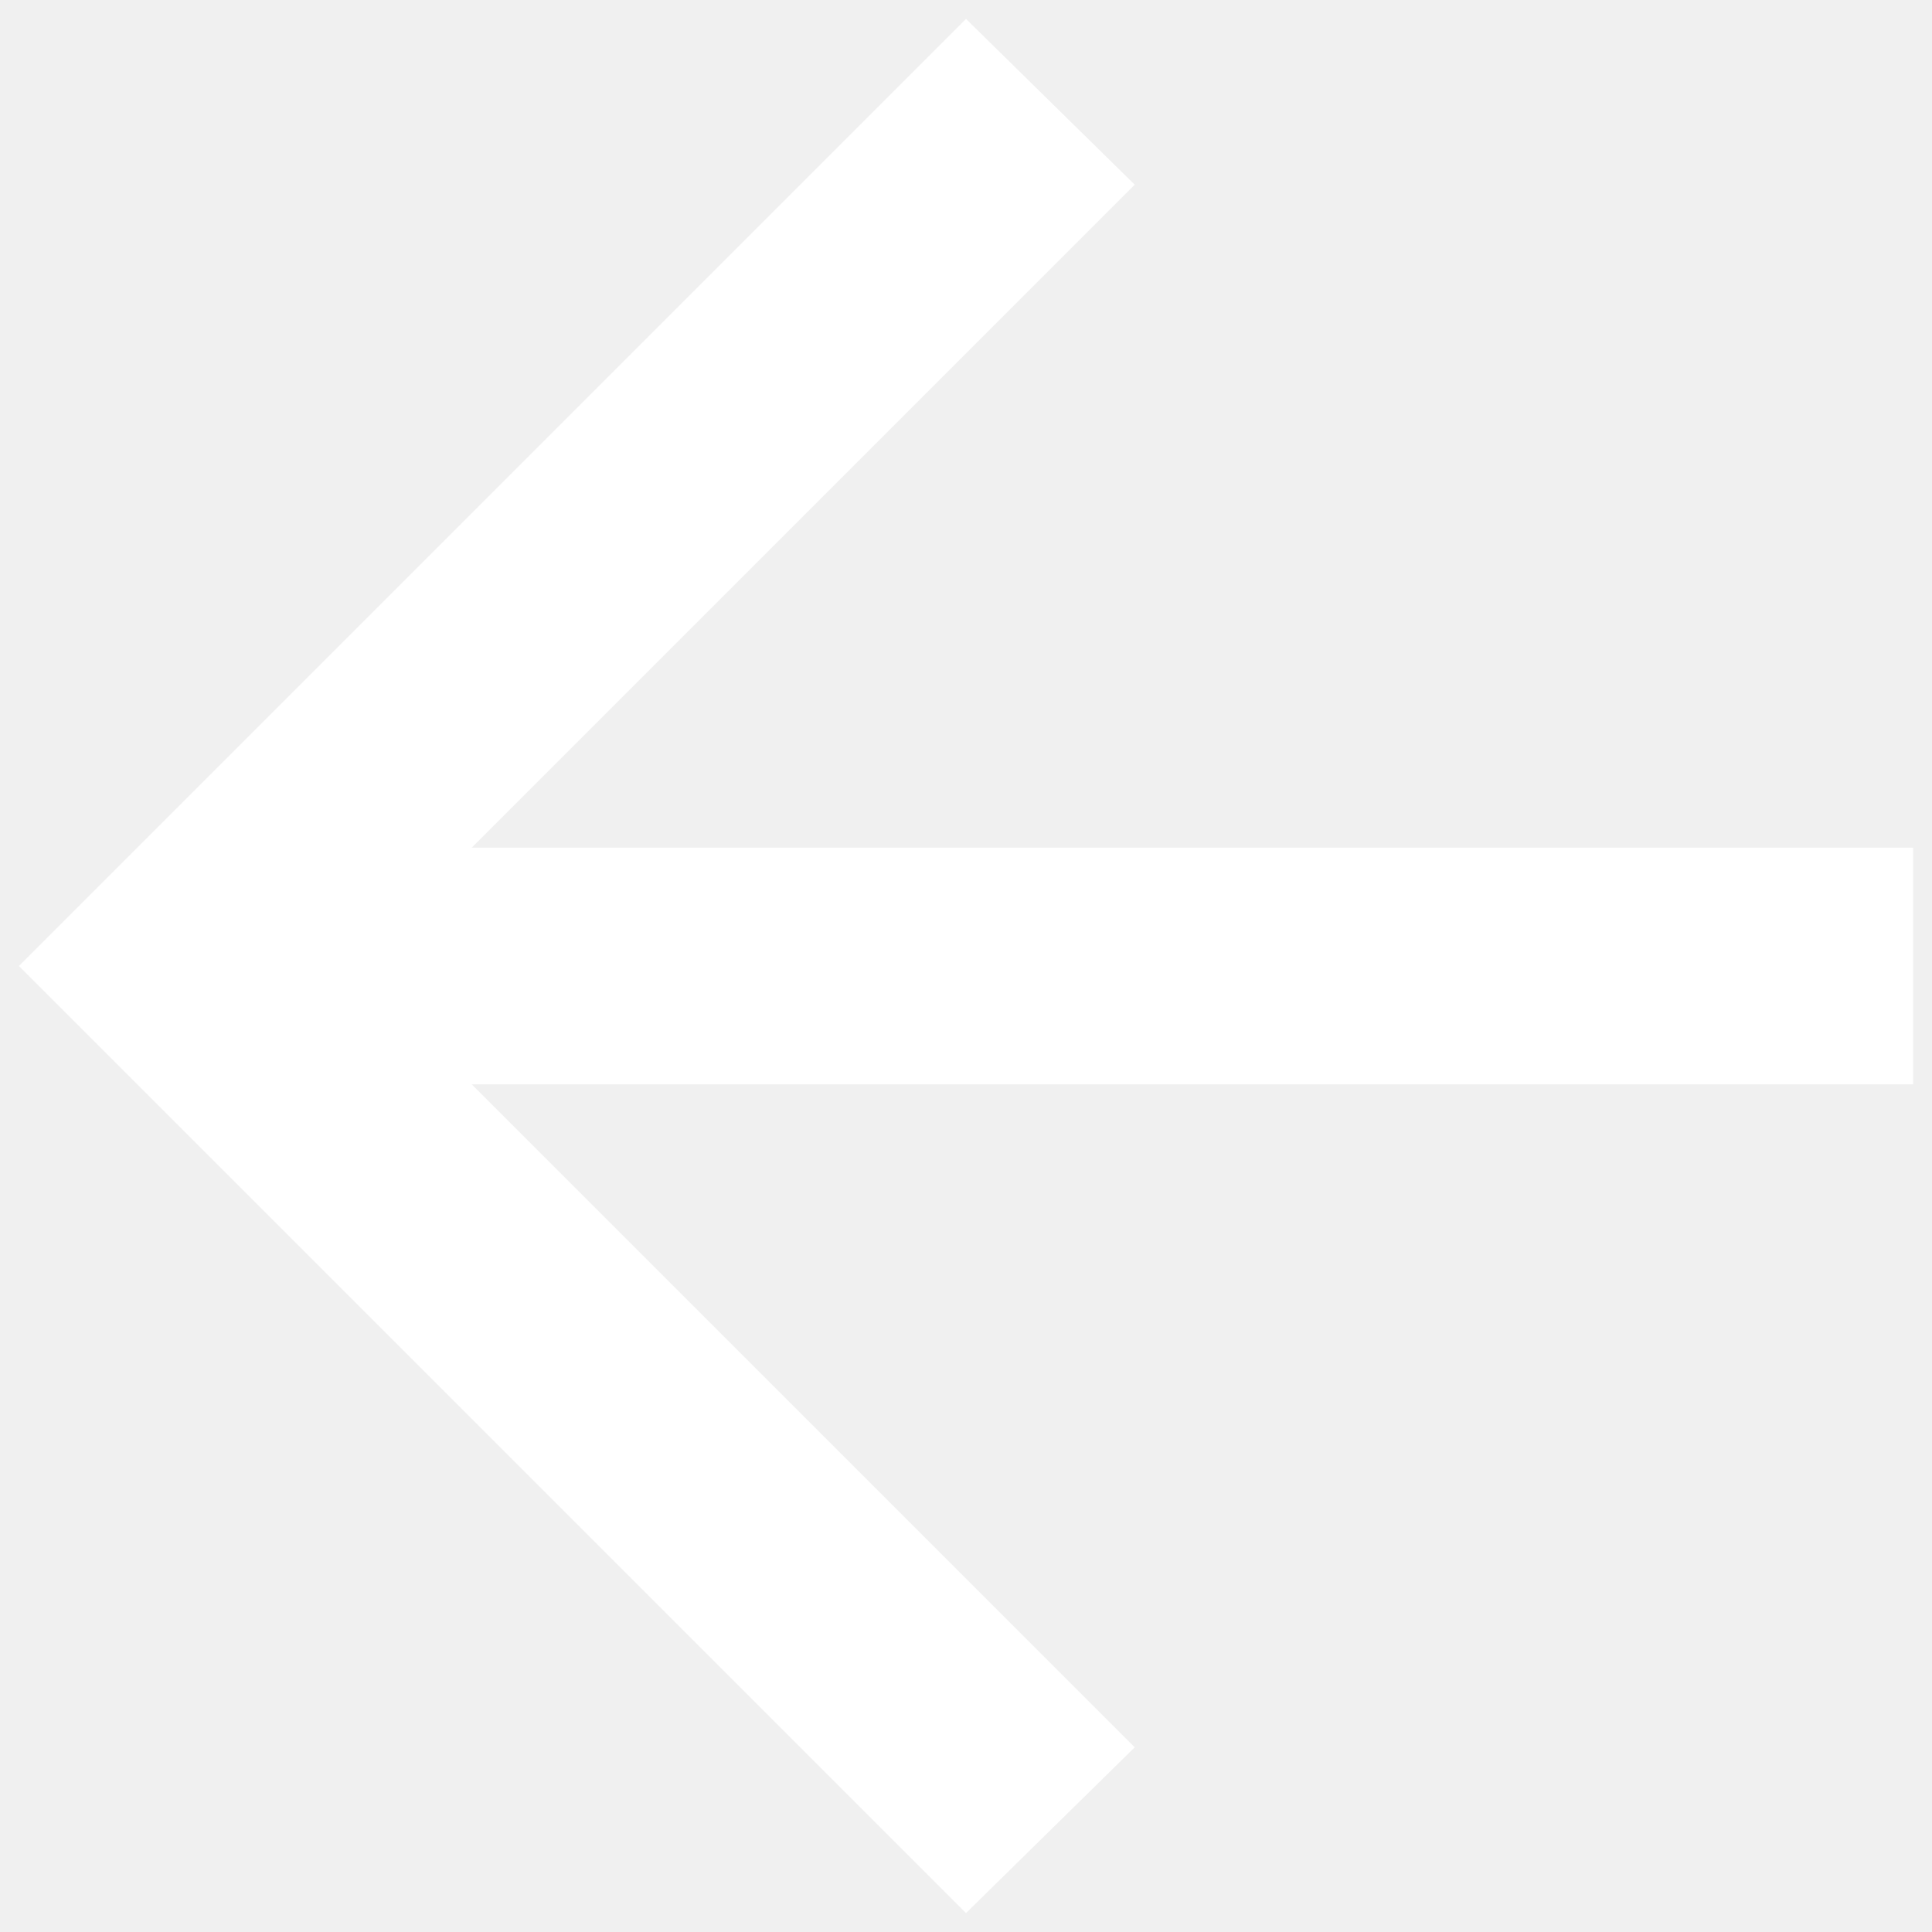
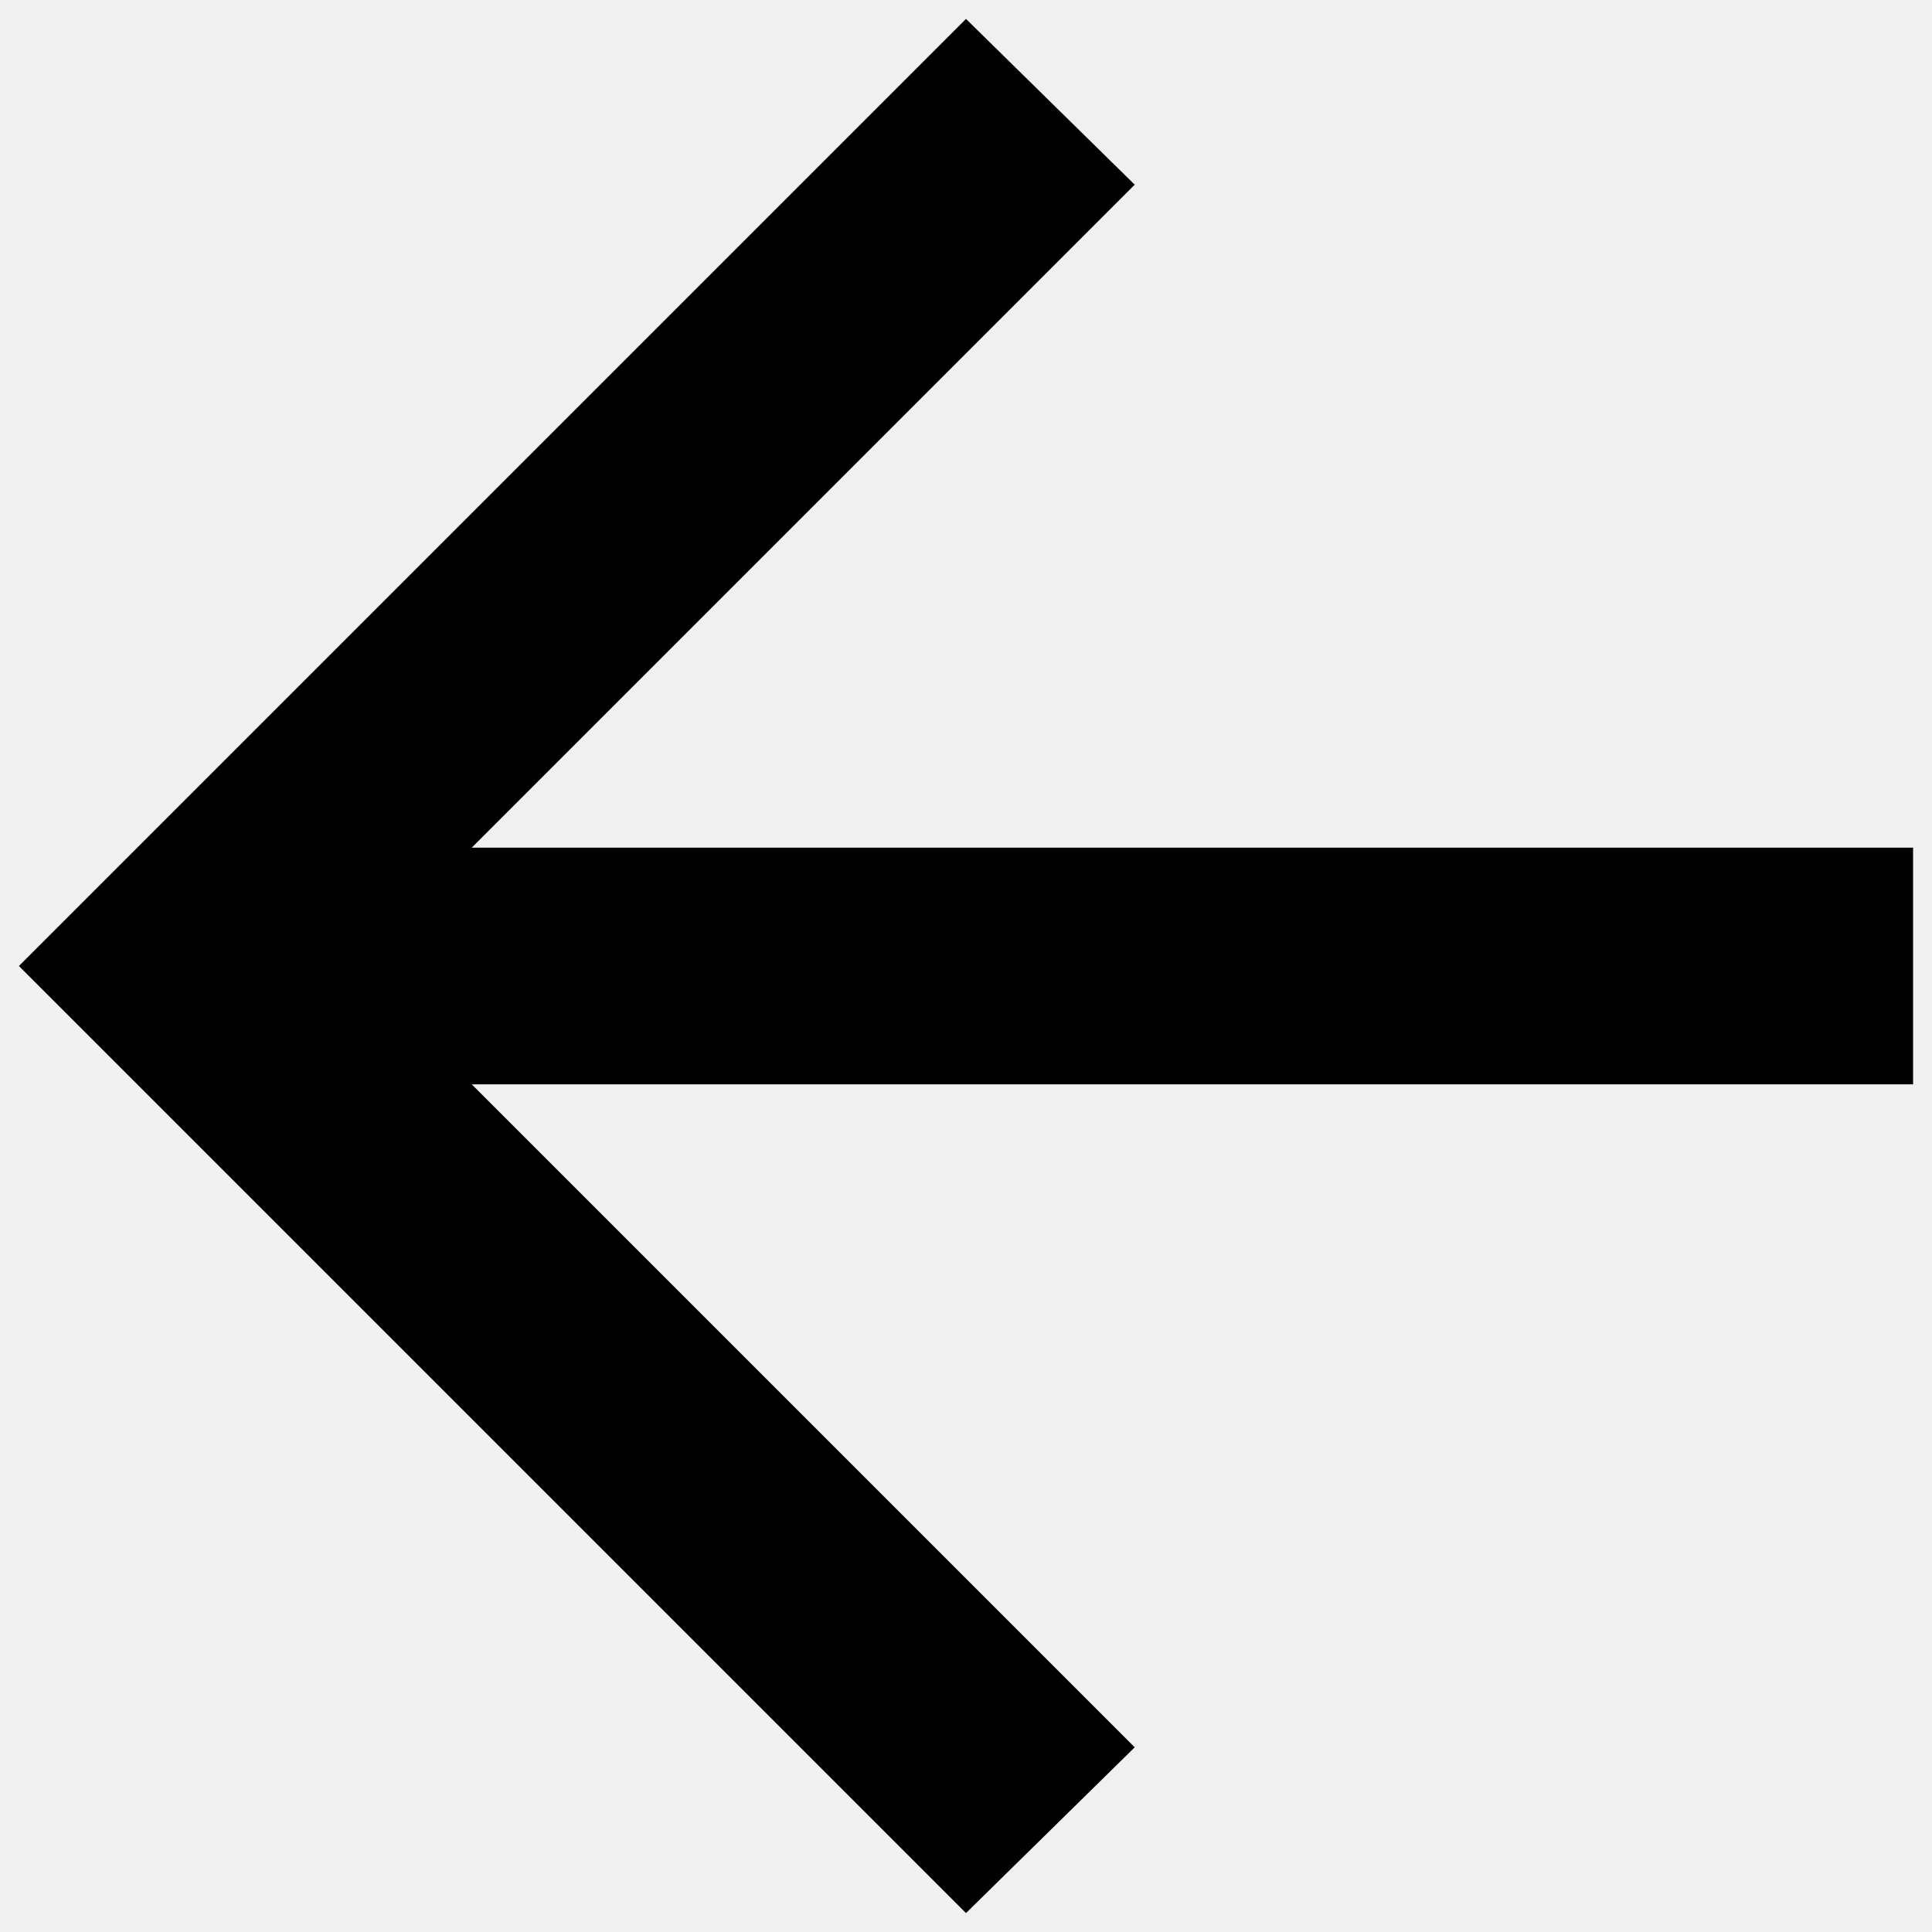
- <svg xmlns="http://www.w3.org/2000/svg" width="34" height="34" viewBox="0 0 34 34" fill="none">
-   <path d="M8.302 19.083L19.969 30.75L17 33.667L0.333 17L17 0.333L19.969 3.25L8.302 14.917H33.667V19.083H8.302Z" fill="white" />
+ <svg xmlns="http://www.w3.org/2000/svg" width="34" height="34" viewBox="0 0 34 34" fill="currentColor">
+   <path d="M8.302 19.083L19.969 30.75L17 33.667L0.333 17L17 0.333L19.969 3.25L8.302 14.917H33.667V19.083H8.302Z" />
</svg>
